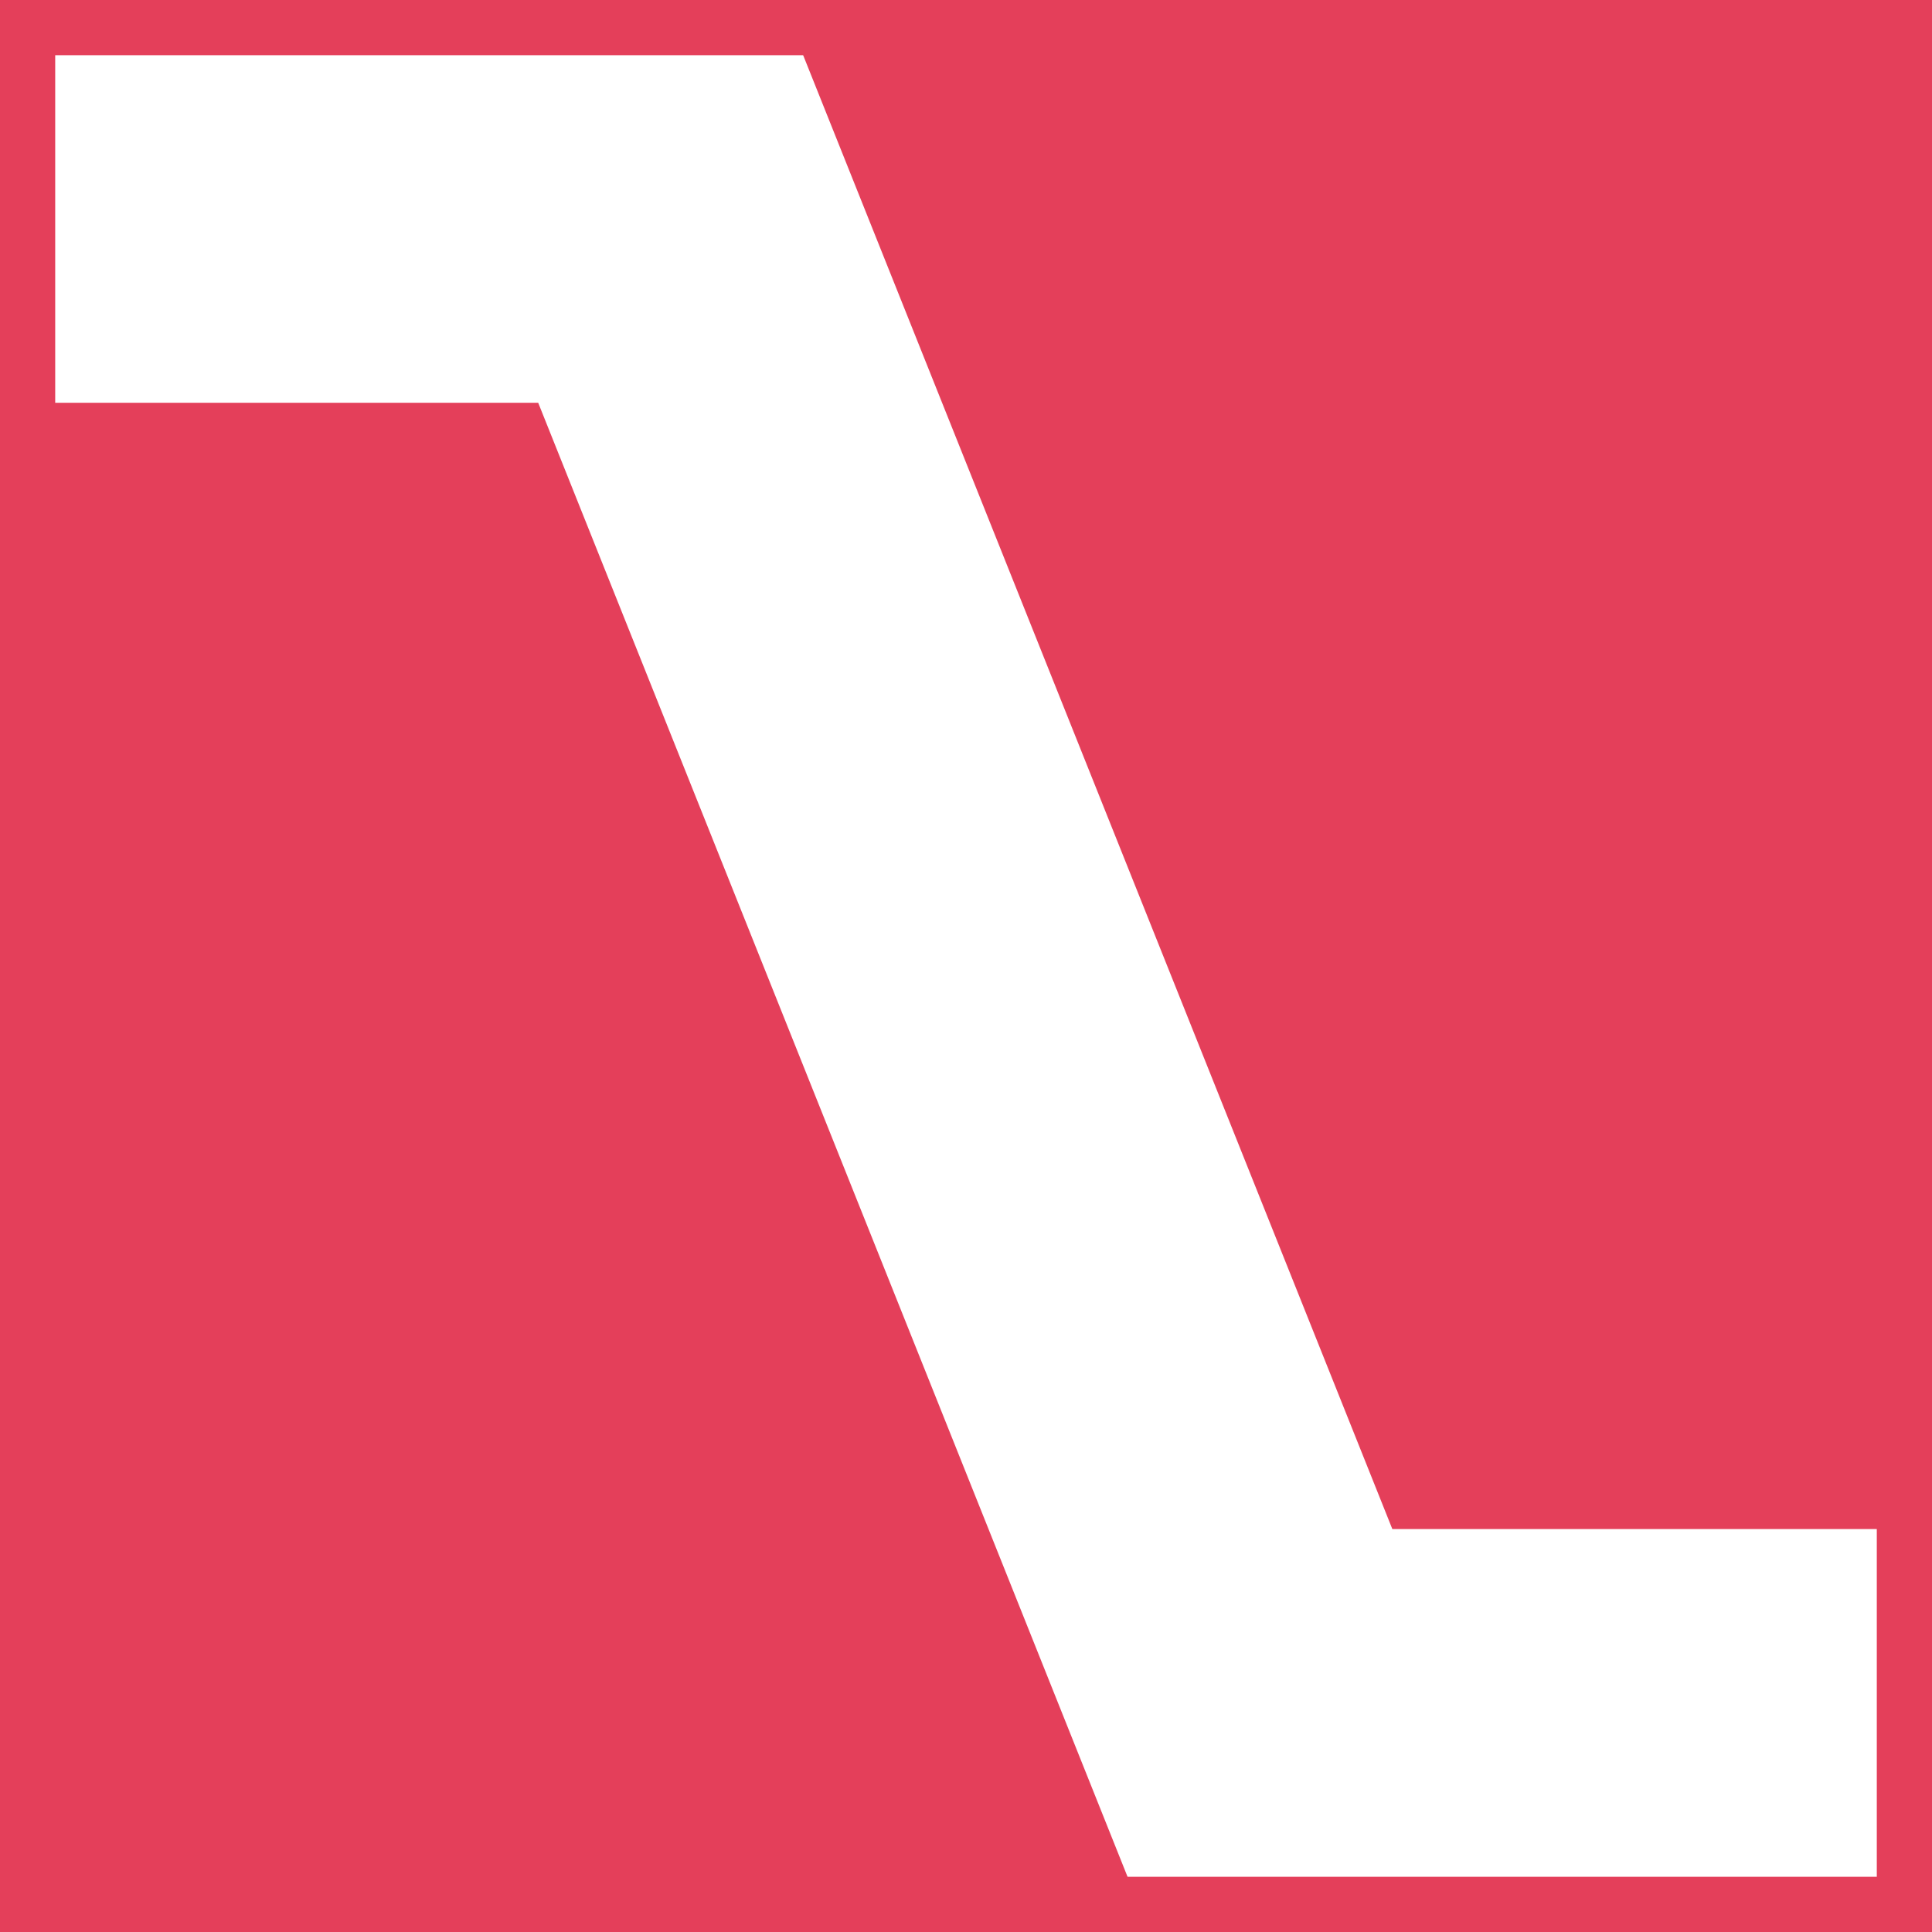
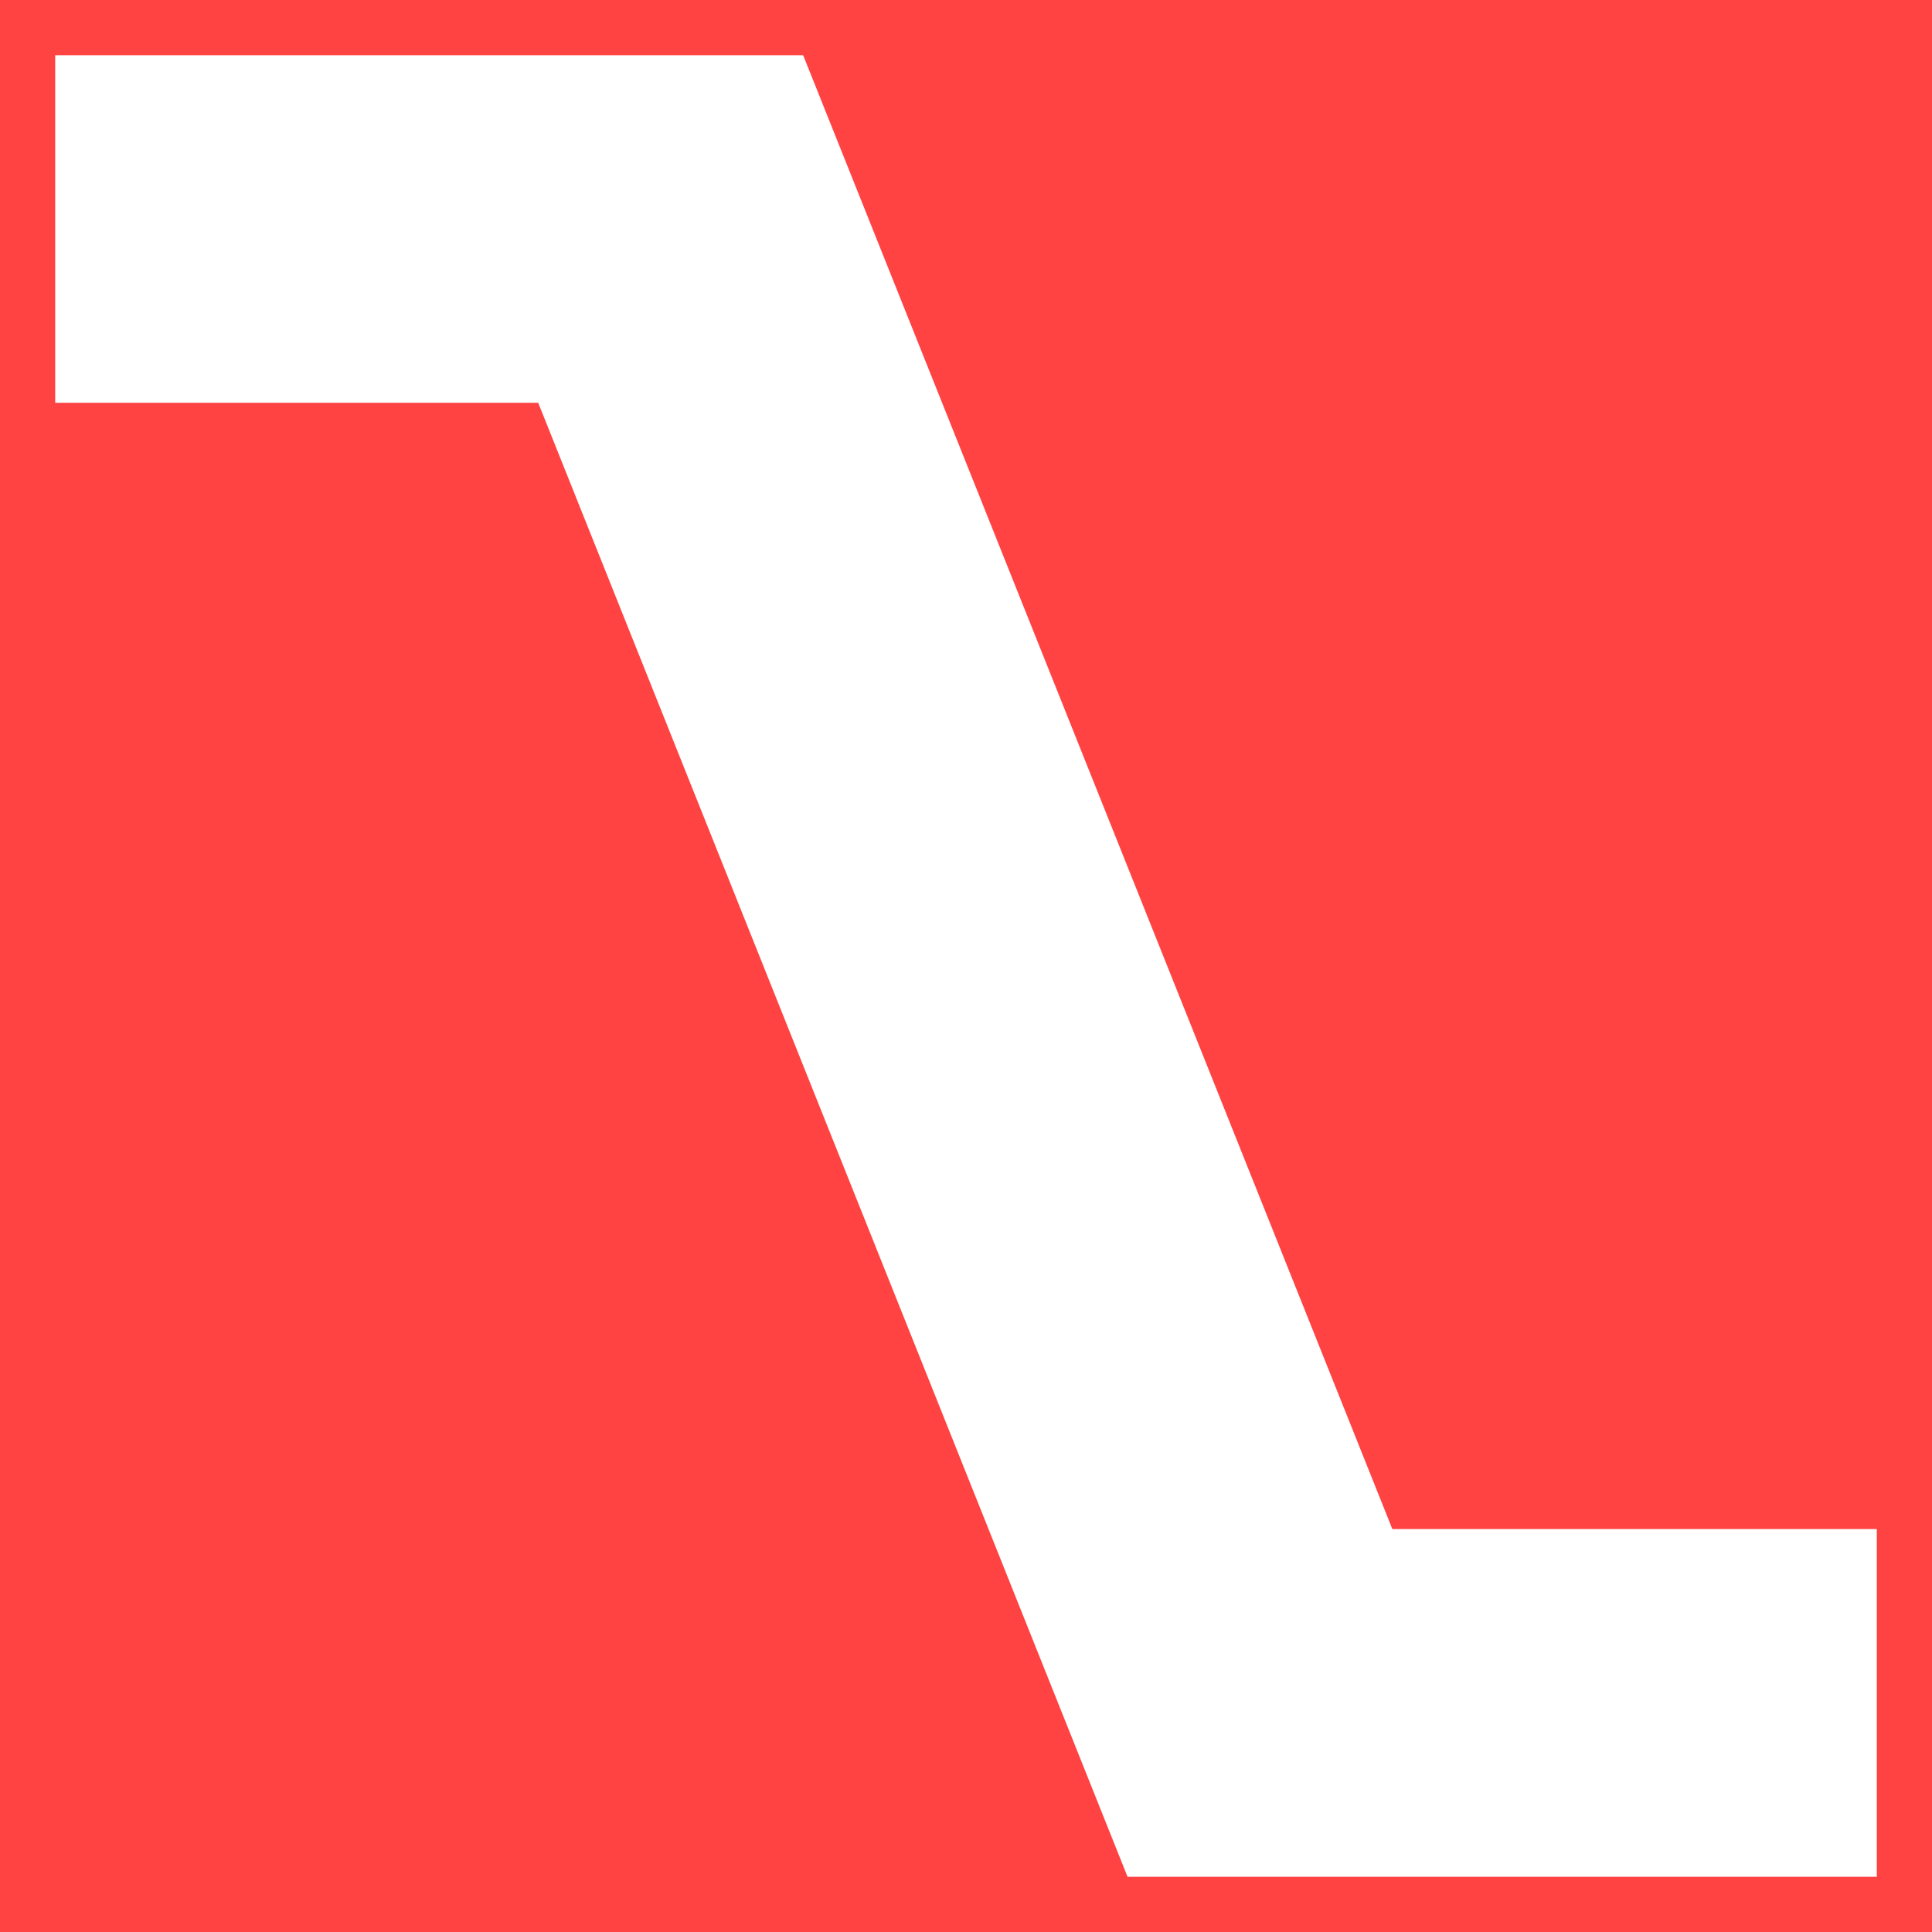
<svg xmlns="http://www.w3.org/2000/svg" id="Layer_1" data-name="Layer 1" viewBox="0 0 105 105">
  <defs>
-     <style>.cls-1{fill:#e43f5a;}.cls-2{fill:none;stroke:#e43f5a;stroke-miterlimit:10;stroke-width:3px;}</style>
+     <style>.cls-1{fill:#ff4242;}.cls-2{fill:none;stroke:#ff4242;stroke-miterlimit:10;stroke-width:3px;}</style>
  </defs>
  <polyline class="cls-1" points="75.67 83.1 103.42 83.1 103.42 1.5 43.05 1.5" />
  <polyline class="cls-1" points="61.88 103.5 29.25 21.89 1.5 21.89 1.5 103.5" />
  <rect class="cls-2" x="1.5" y="1.5" width="102" height="102" />
</svg>
